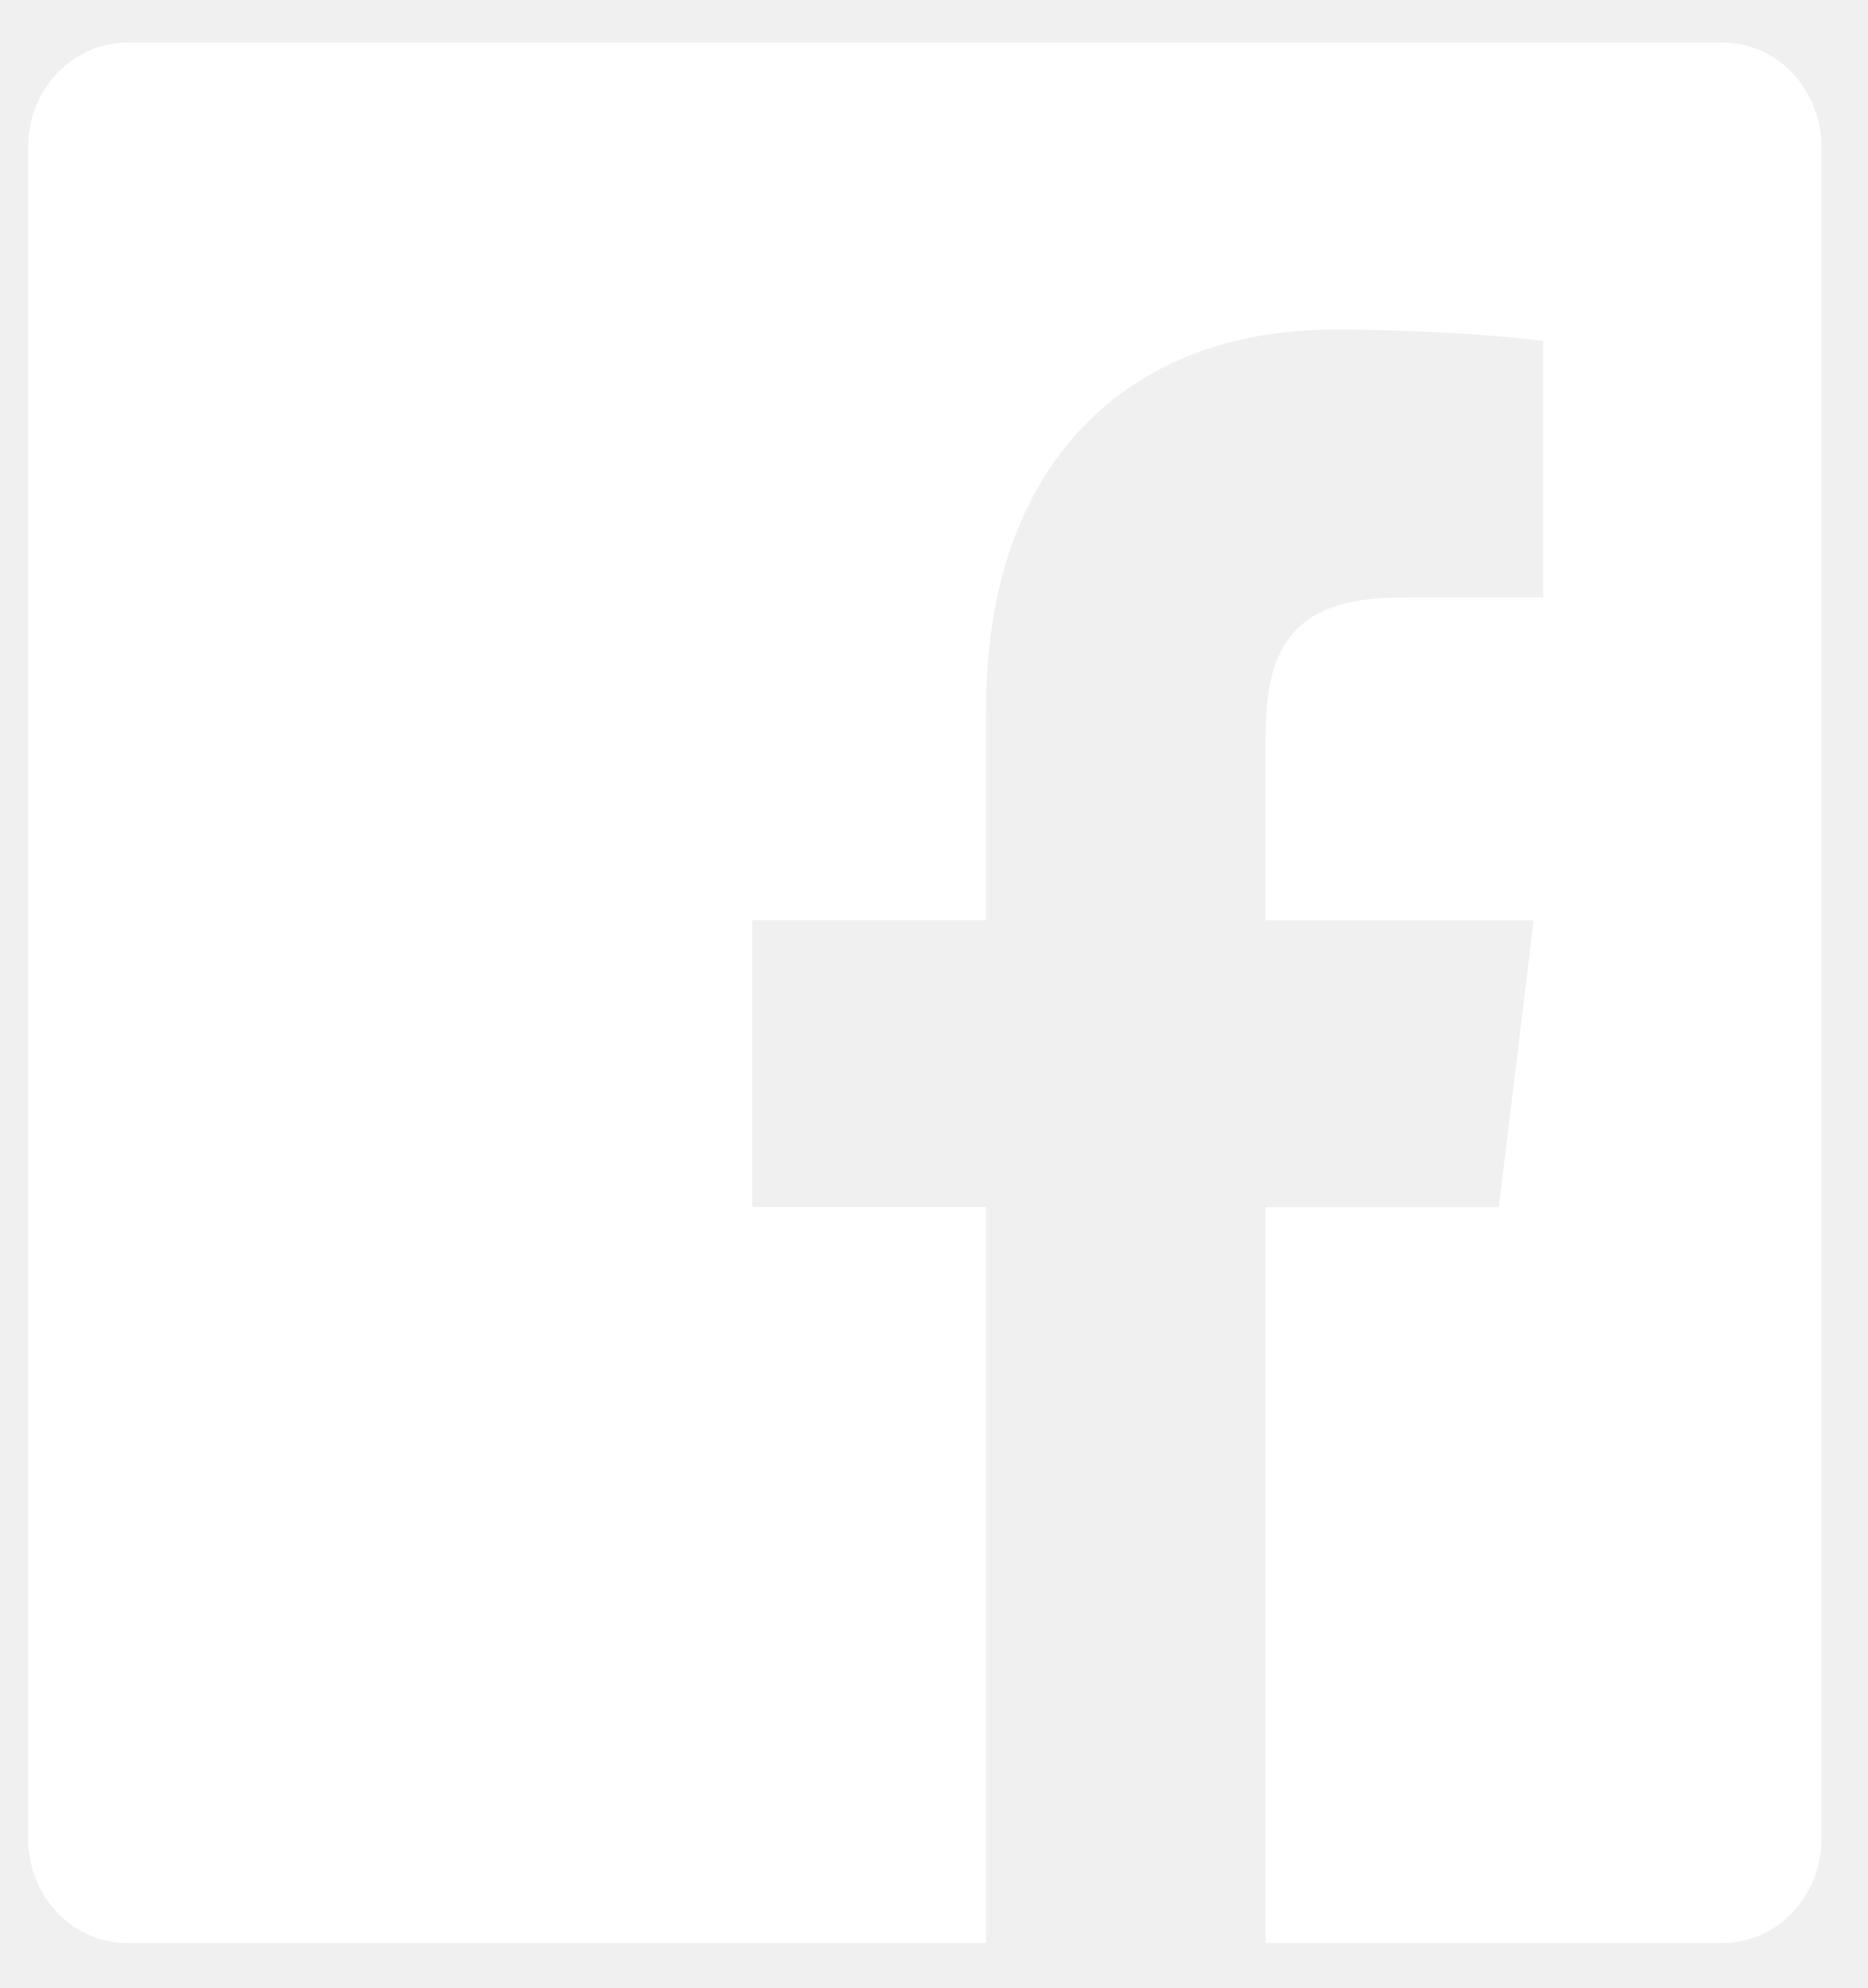
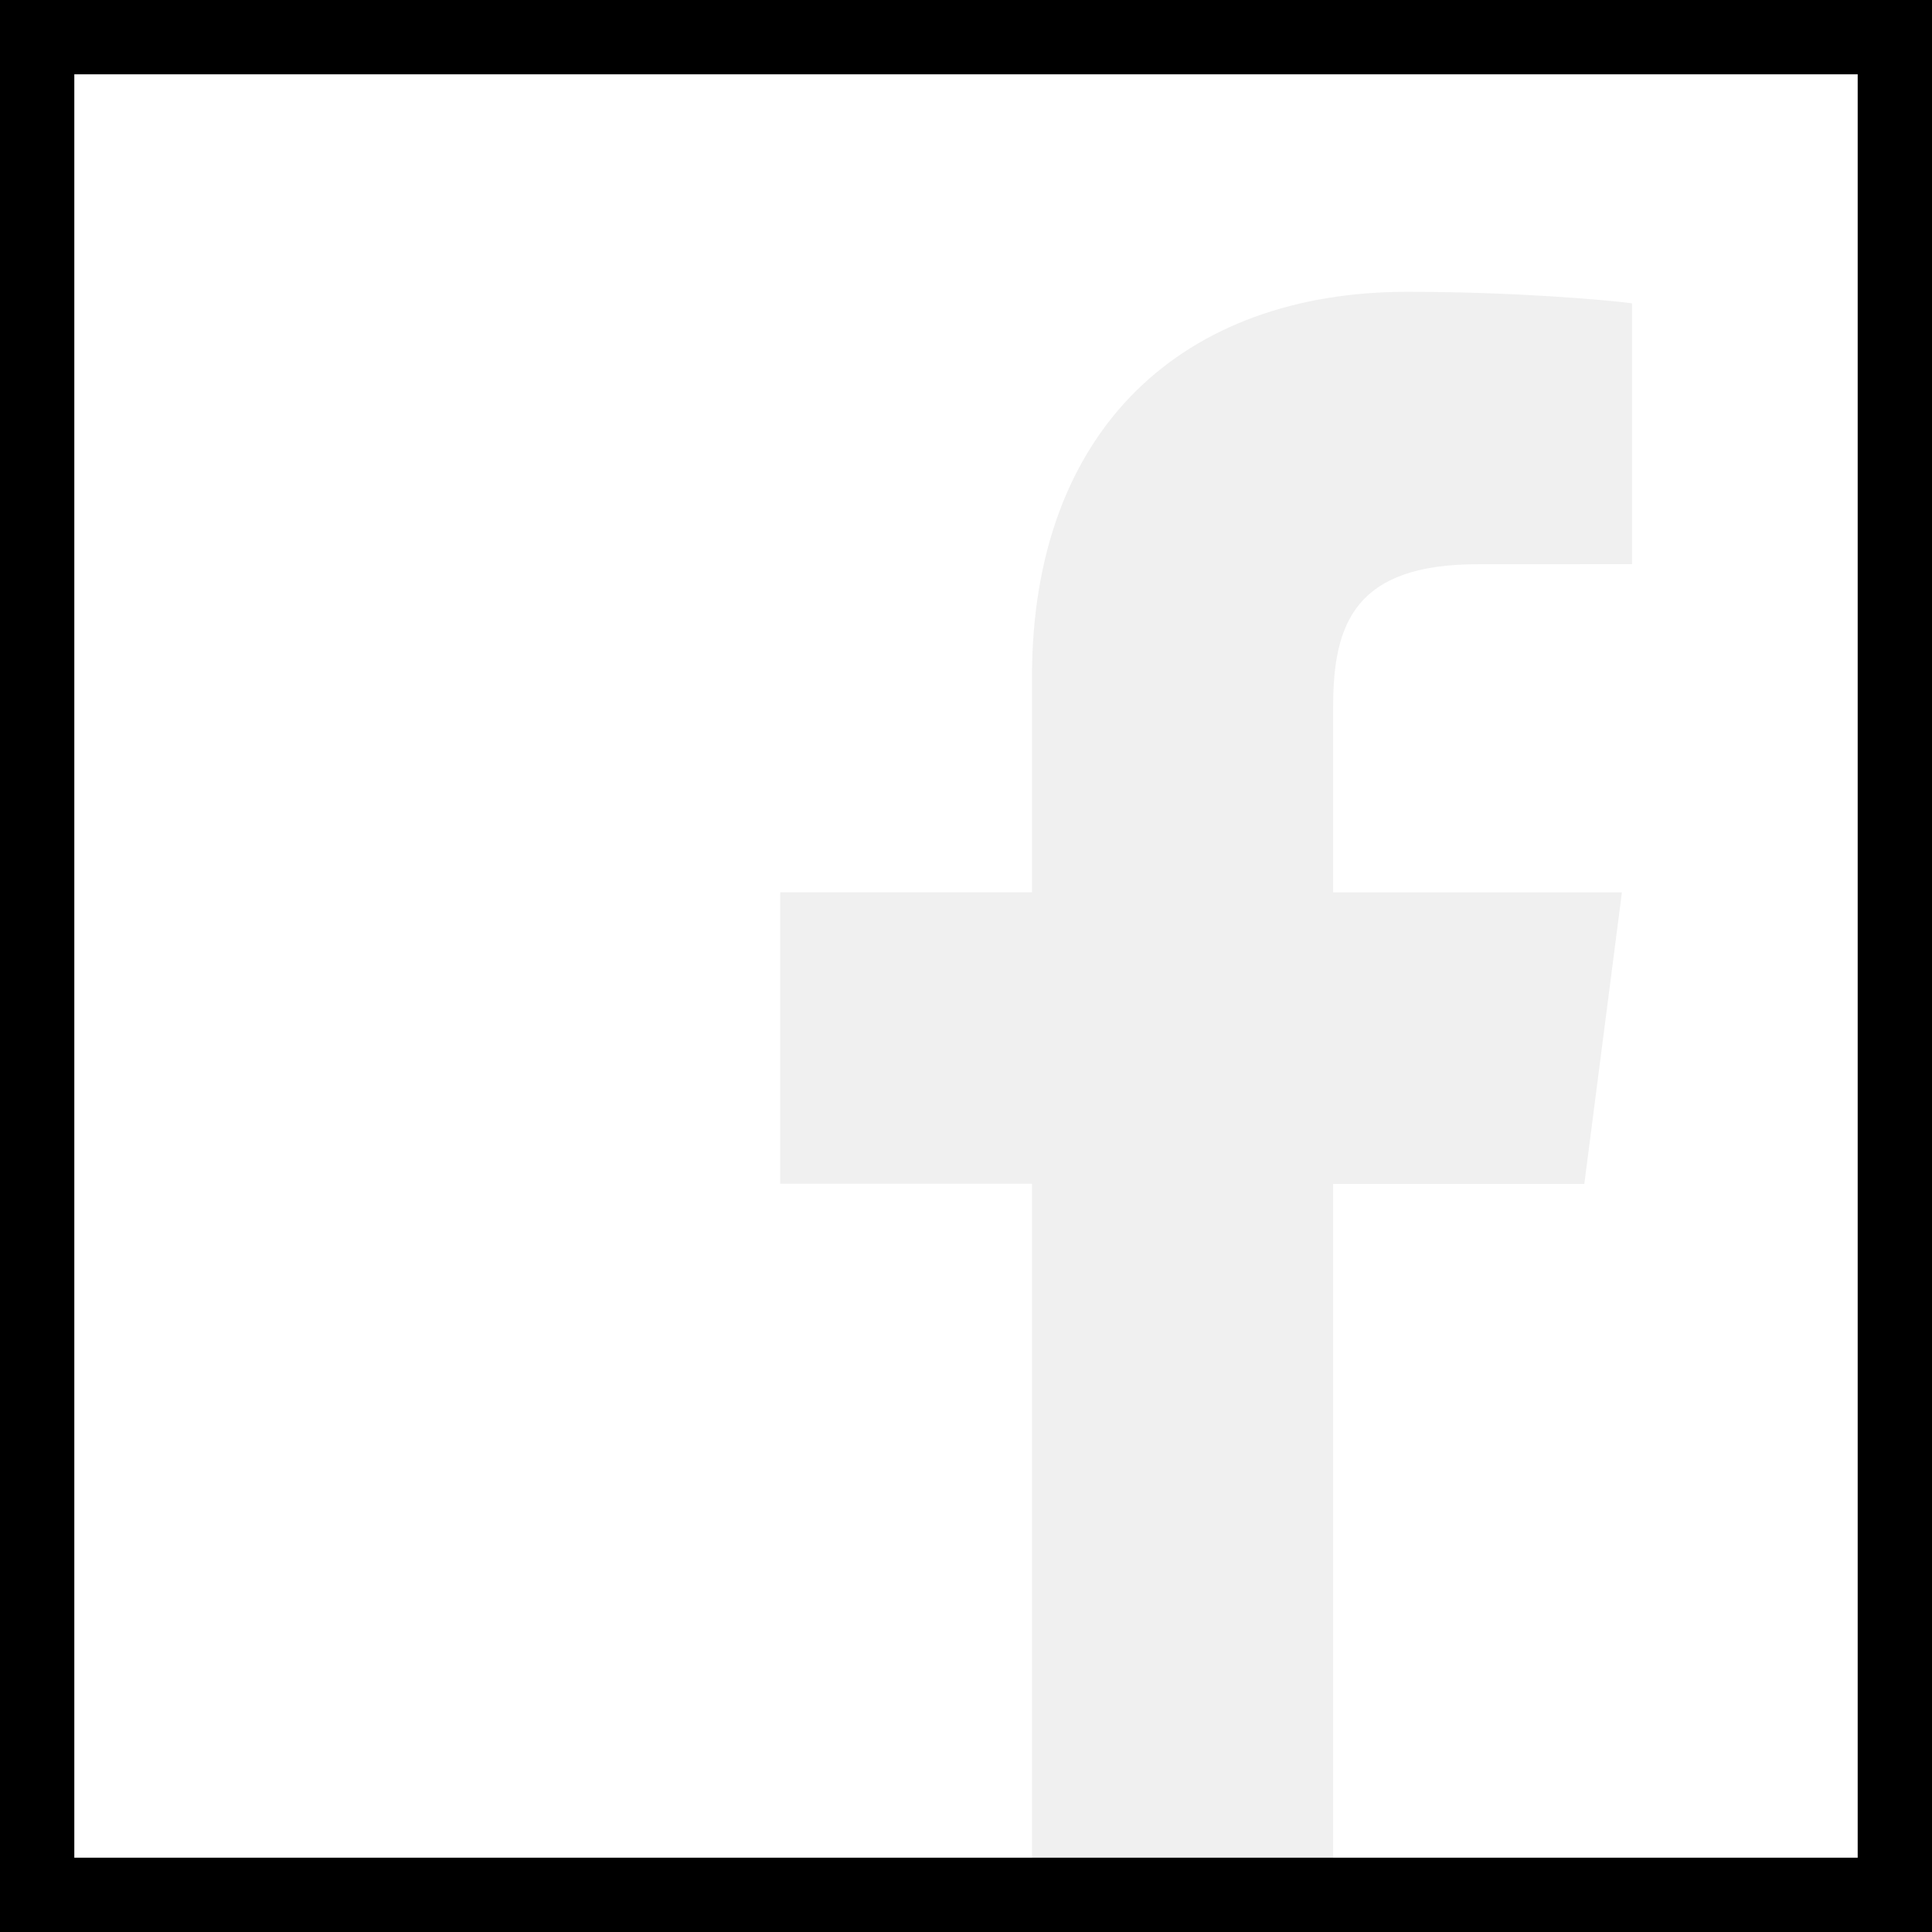
- <svg xmlns="http://www.w3.org/2000/svg" width="31" height="33" viewBox="0 0 31 33" fill="none">
-   <g id="iconmonstr-facebook-6 1" clip-path="url(#clip0_250_357)">
-     <path id="Vector" d="M28.592 0.707H2.109C1.201 0.707 0.466 1.486 0.466 2.448V30.513C0.466 31.474 1.201 32.253 2.109 32.253H16.368V20.037H12.488V15.276H16.368V11.765C16.368 7.69 18.716 5.471 22.147 5.471C23.791 5.471 25.202 5.602 25.614 5.659V9.918L23.235 9.919C21.369 9.919 21.008 10.859 21.008 12.237V15.277H25.458L24.878 20.038H21.008V32.253H28.595C29.5 32.253 30.236 31.474 30.236 30.512V2.448C30.236 1.486 29.5 0.707 28.592 0.707Z" fill="white" />
+ <svg xmlns="http://www.w3.org/2000/svg" width="26" height="26" viewBox="0 0 26 26" fill="none">
+   <g clip-path="url(#clip0_63_5441)">
+     <path d="M24.565 0H1.435C0.642 0 0 0.642 0 1.435V24.566C0 25.358 0.642 26 1.435 26H13.888V15.931H10.5V12.008H13.888V9.114C13.888 5.756 15.939 3.927 18.936 3.927C20.371 3.927 21.604 4.034 21.963 4.082V7.592L19.886 7.593C18.256 7.593 17.941 8.368 17.941 9.503V12.009H21.827L21.321 15.933H17.941V26H24.567C25.358 26 26 25.358 26 24.565V1.435C26 0.642 25.358 0 24.565 0Z" fill="white" />
  </g>
+   <rect x="0.5" y="0.5" width="25" height="25" stroke="black" />
  <defs>
-     <clipPath id="clip0_250_357">
-       <rect width="29.77" height="31.547" fill="white" transform="translate(0.46582 0.706543)" />
+     <clipPath id="clip0_63_5441">
+       <rect width="26" height="26" fill="white" />
    </clipPath>
  </defs>
</svg>
